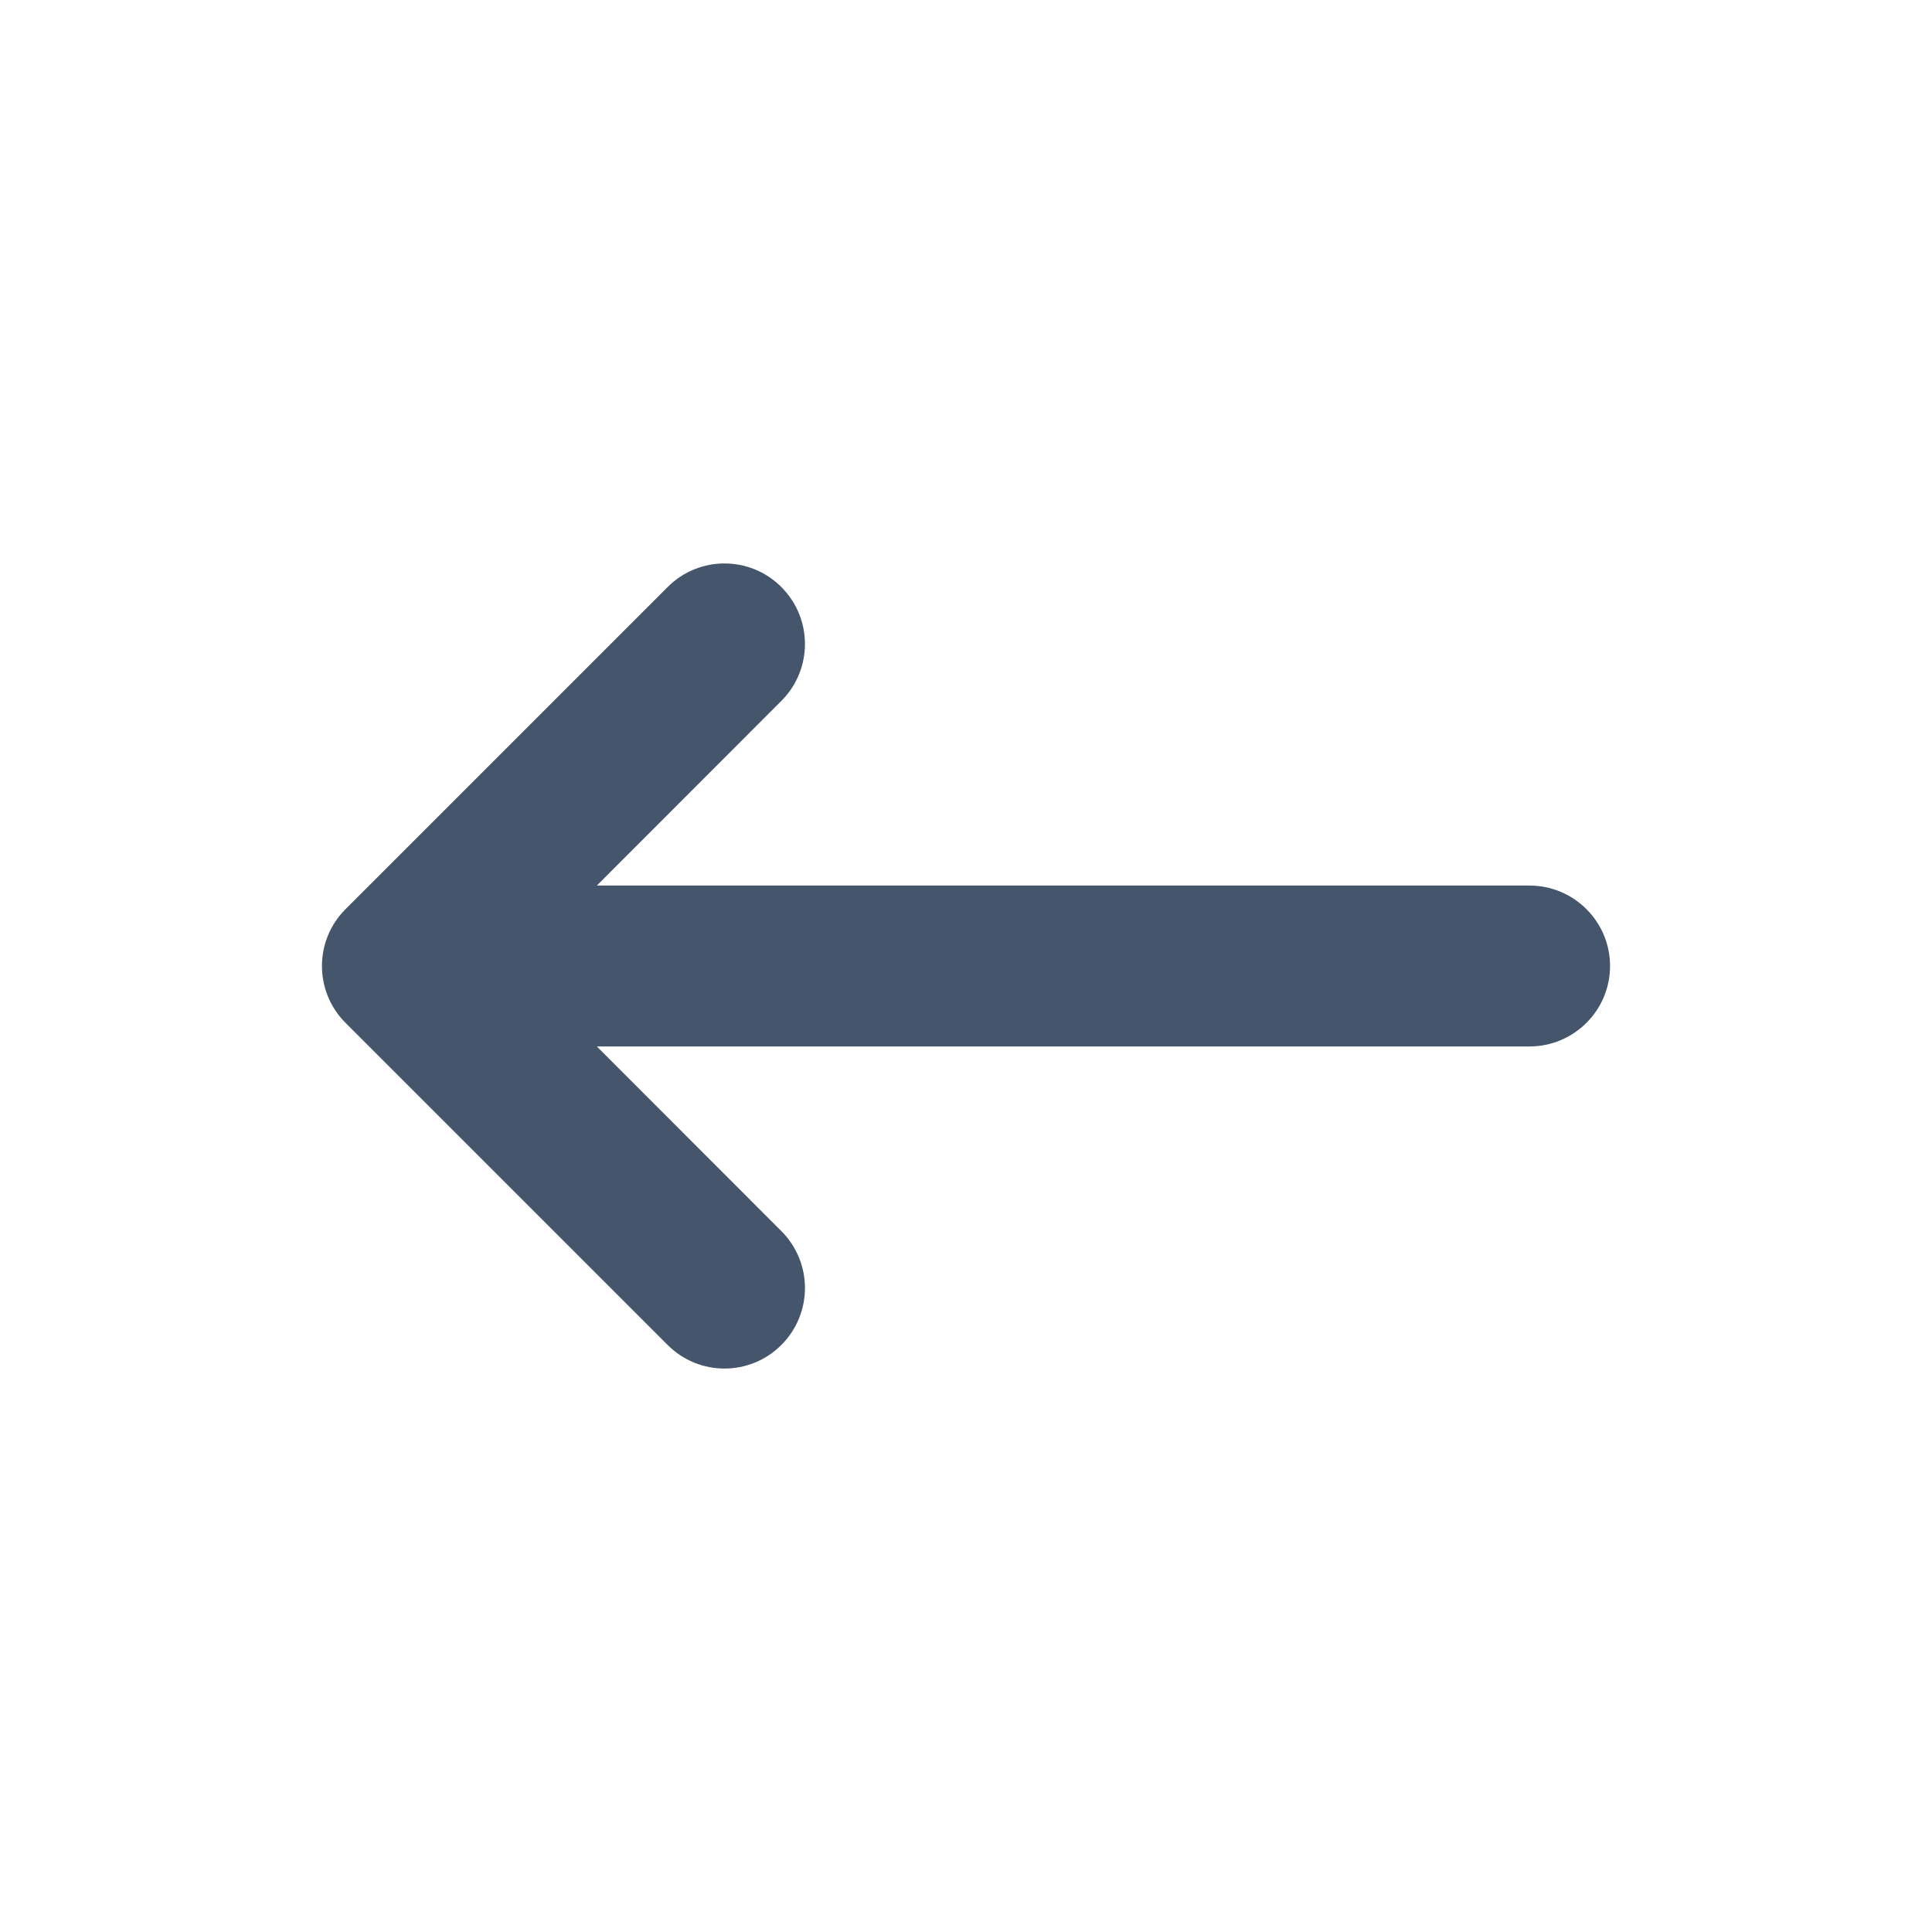
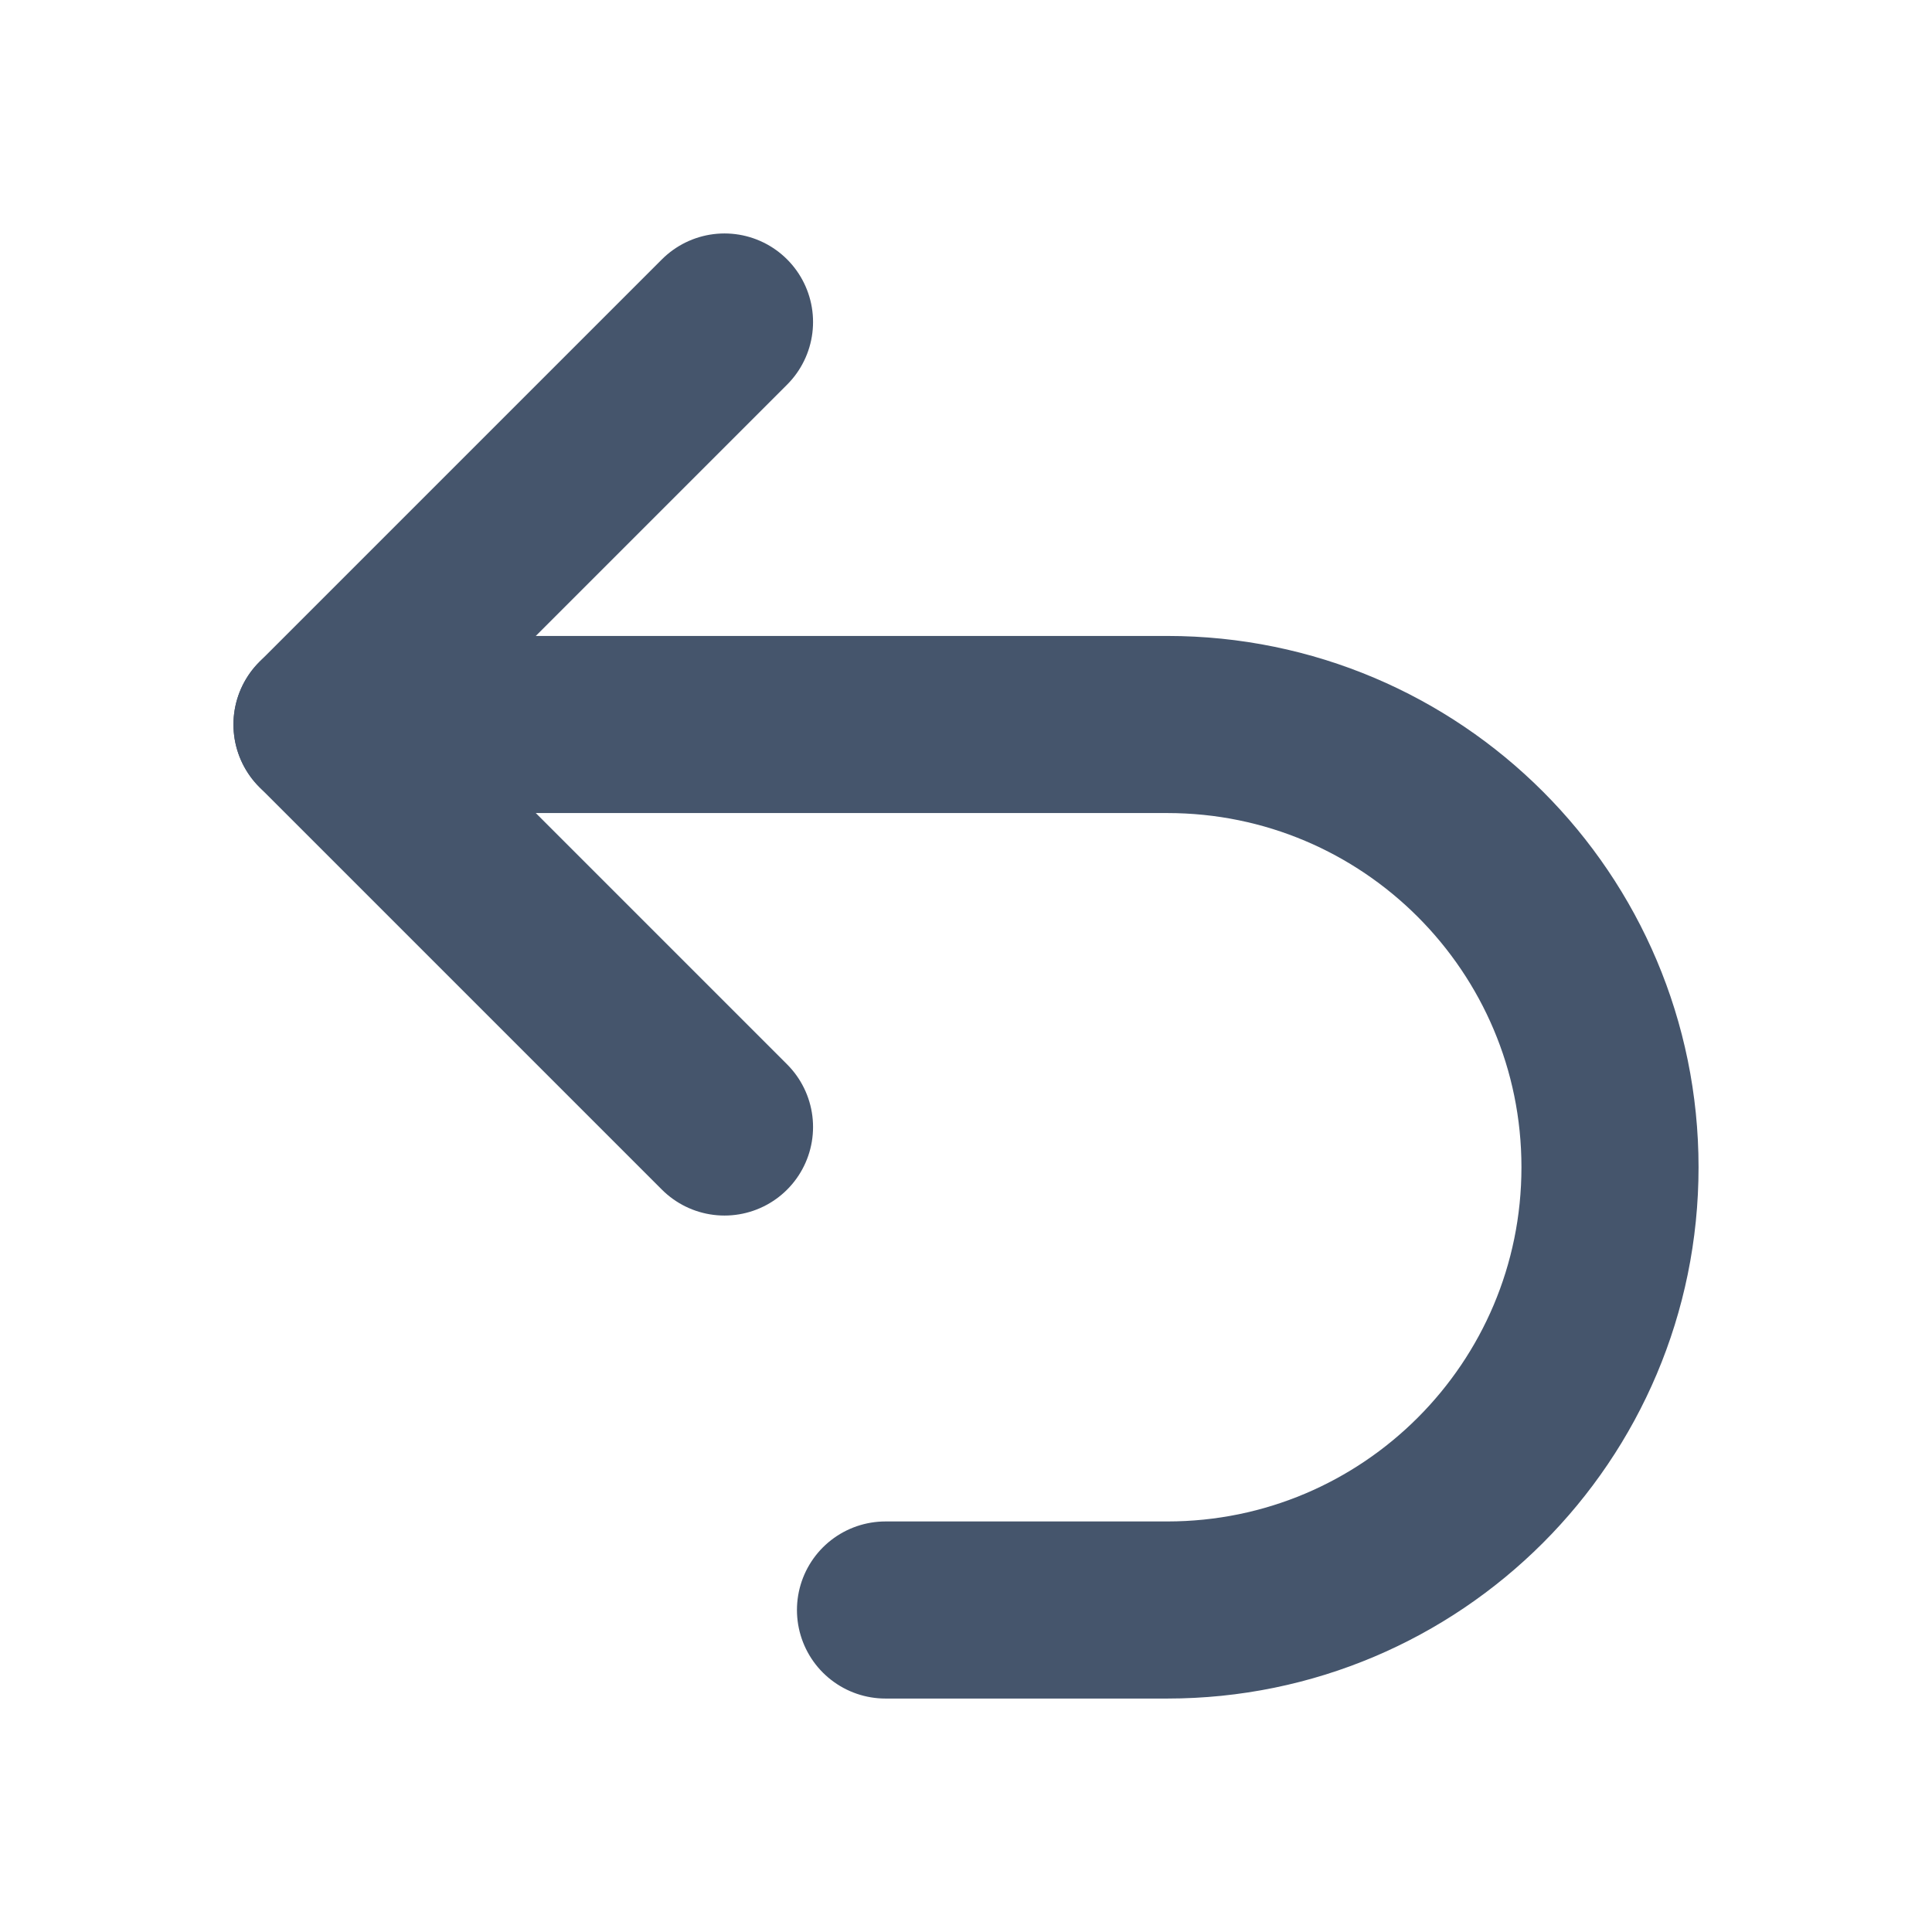
- <svg xmlns="http://www.w3.org/2000/svg" preserveAspectRatio="none" overflow="visible" style="display: block;" width="14" height="14" viewBox="0 0 14 14" fill="none">
-   <g id="arrow-left">
-     <path id="Vector" fill-rule="evenodd" clip-rule="evenodd" d="M5.662 4.254C5.89 4.482 5.89 4.851 5.662 5.079L4.325 6.417H11.083C11.405 6.417 11.667 6.678 11.667 7C11.667 7.322 11.405 7.583 11.083 7.583H4.325L5.662 8.921C5.89 9.149 5.89 9.518 5.662 9.746C5.435 9.974 5.065 9.974 4.838 9.746L2.504 7.412C2.276 7.185 2.276 6.815 2.504 6.588L4.838 4.254C5.065 4.026 5.435 4.026 5.662 4.254Z" fill="#45556C" />
-   </g>
+ <svg xmlns="http://www.w3.org/2000/svg" viewBox="0 0 24 24" fill="none" stroke="#45556C" stroke-width="2.2" stroke-linecap="round" stroke-linejoin="round">
+   <path d="M9 14 4 9l5-5" />
+   <path d="M4 9h10.5a5.5 5.5 0 0 1 5.5 5.5a5.5 5.5 0 0 1-5.5 5.5H11" />
</svg>
